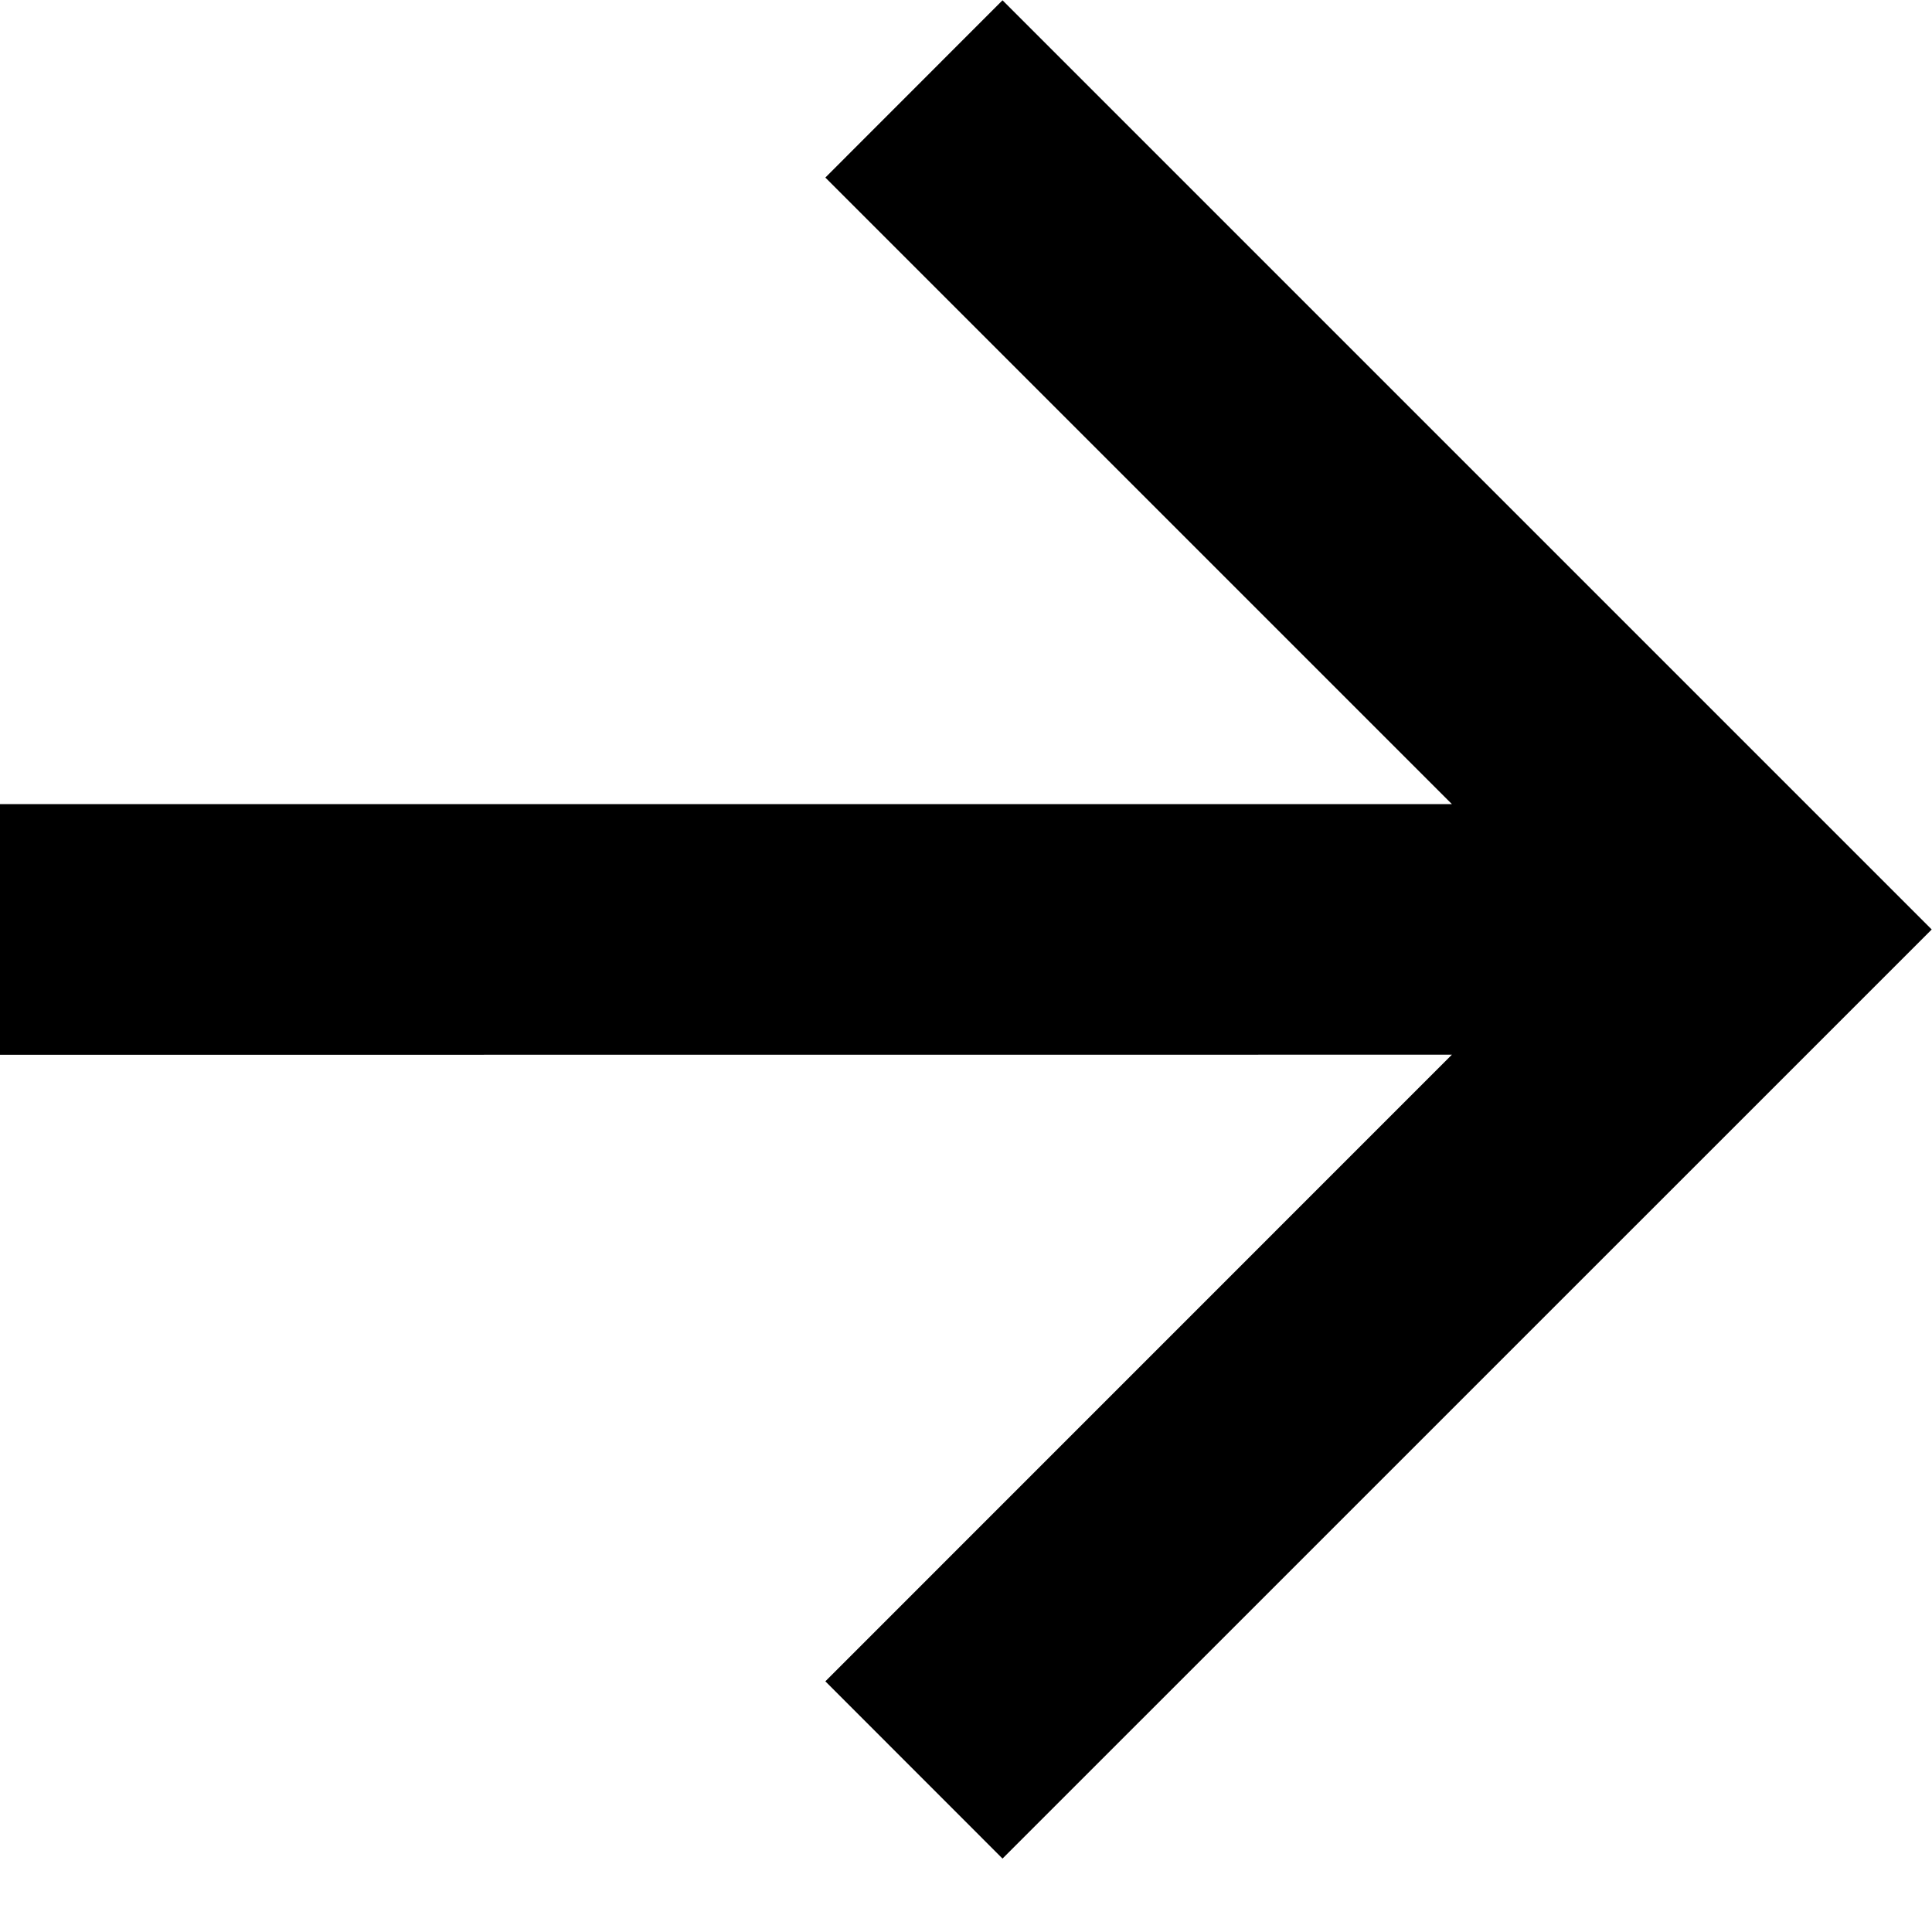
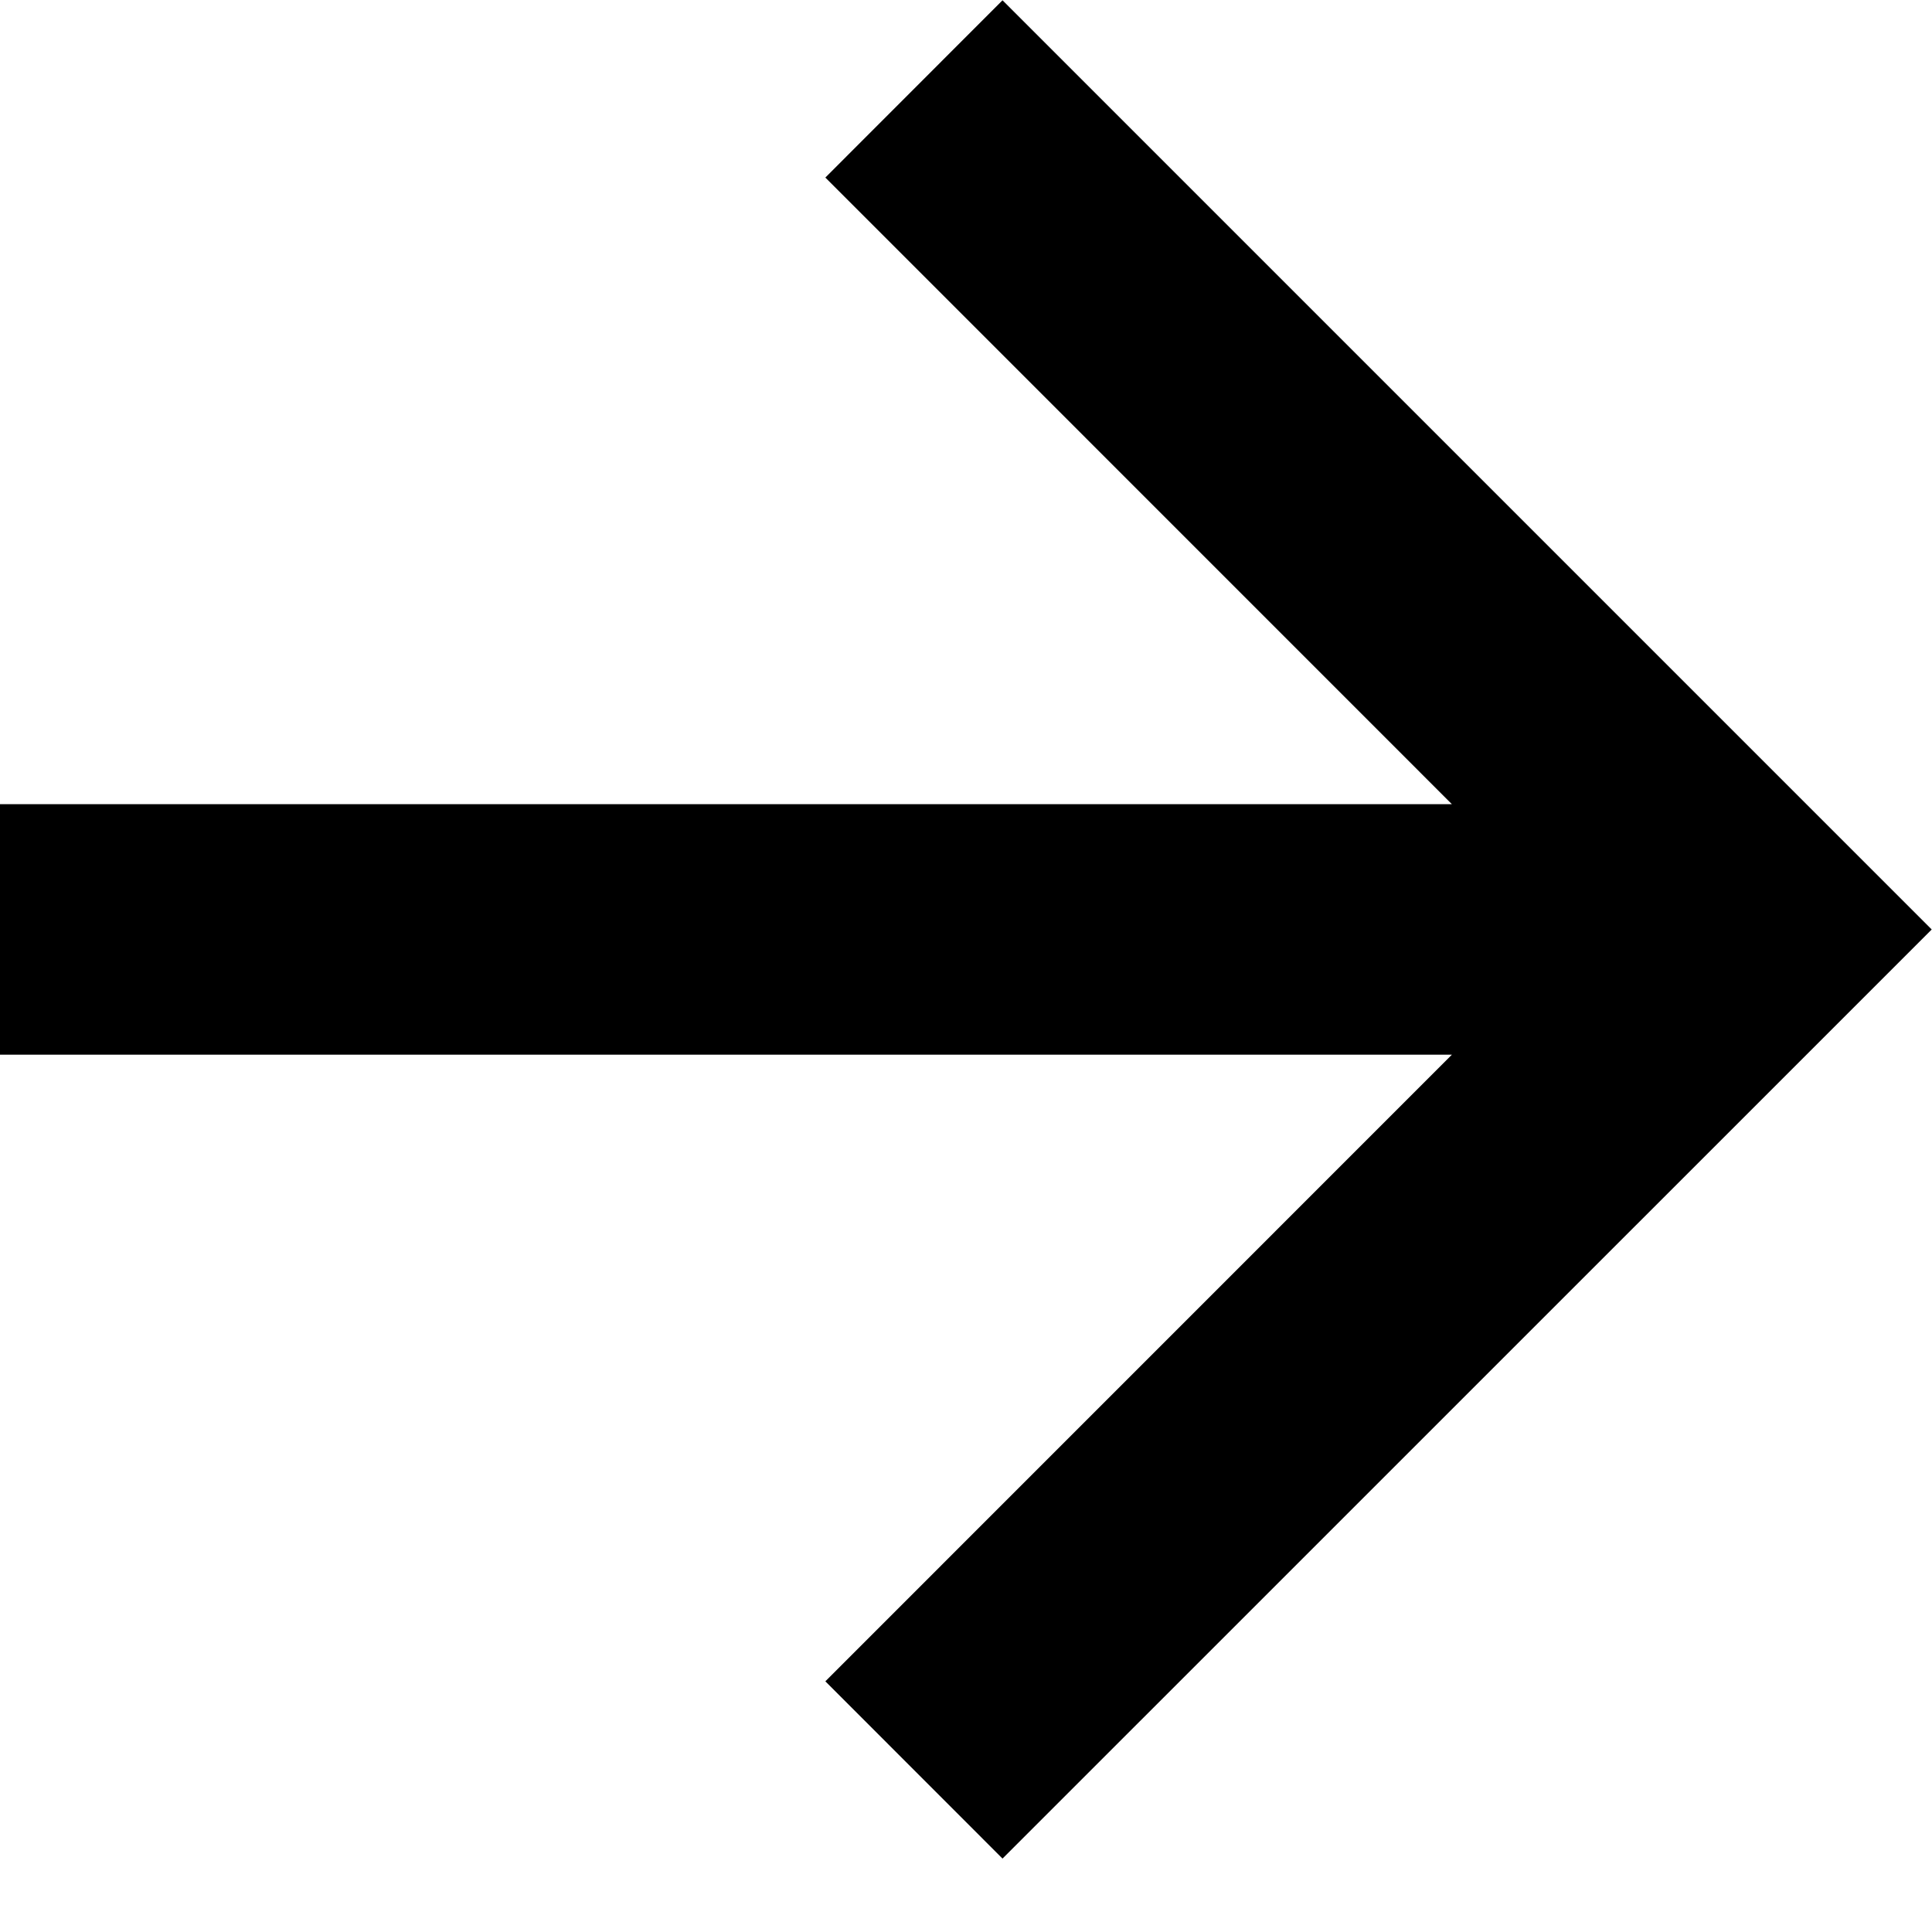
- <svg xmlns="http://www.w3.org/2000/svg" width="20px" height="20px" viewBox="0 0 20 20" version="1.1">
-   <g id="Boutique" stroke="none" stroke-width="1" fill="none" fill-rule="evenodd">
-     <g id="Liste" transform="translate(-971, -1571)" fill="#000000" fill-rule="nonzero">
-       <g id="Group-3" transform="translate(735, 1571)">
-         <g id="arrow-forward-sharp" transform="translate(236, 0)">
-           <path d="M10.378,0.003 L19.997,9.622 L10.378,19.24 L8.544,17.405 L15.03,10.918 L0,10.919 L0,8.324 L15.03,8.324 L8.544,1.838 L10.378,0.003 Z" id="Combined-Shape" />
-         </g>
-       </g>
-     </g>
-   </g>
+ <svg xmlns="http://www.w3.org/2000/svg" viewBox="0 0 20 20" aria-hidden="true">
+   <path d="M10.378.003l9.619 9.619-9.619 9.618-1.834-1.835 6.486-6.487H0V8.325h15.03L8.544 1.838 10.378.003z" fill="#000" fill-rule="nonzero" />
</svg>
